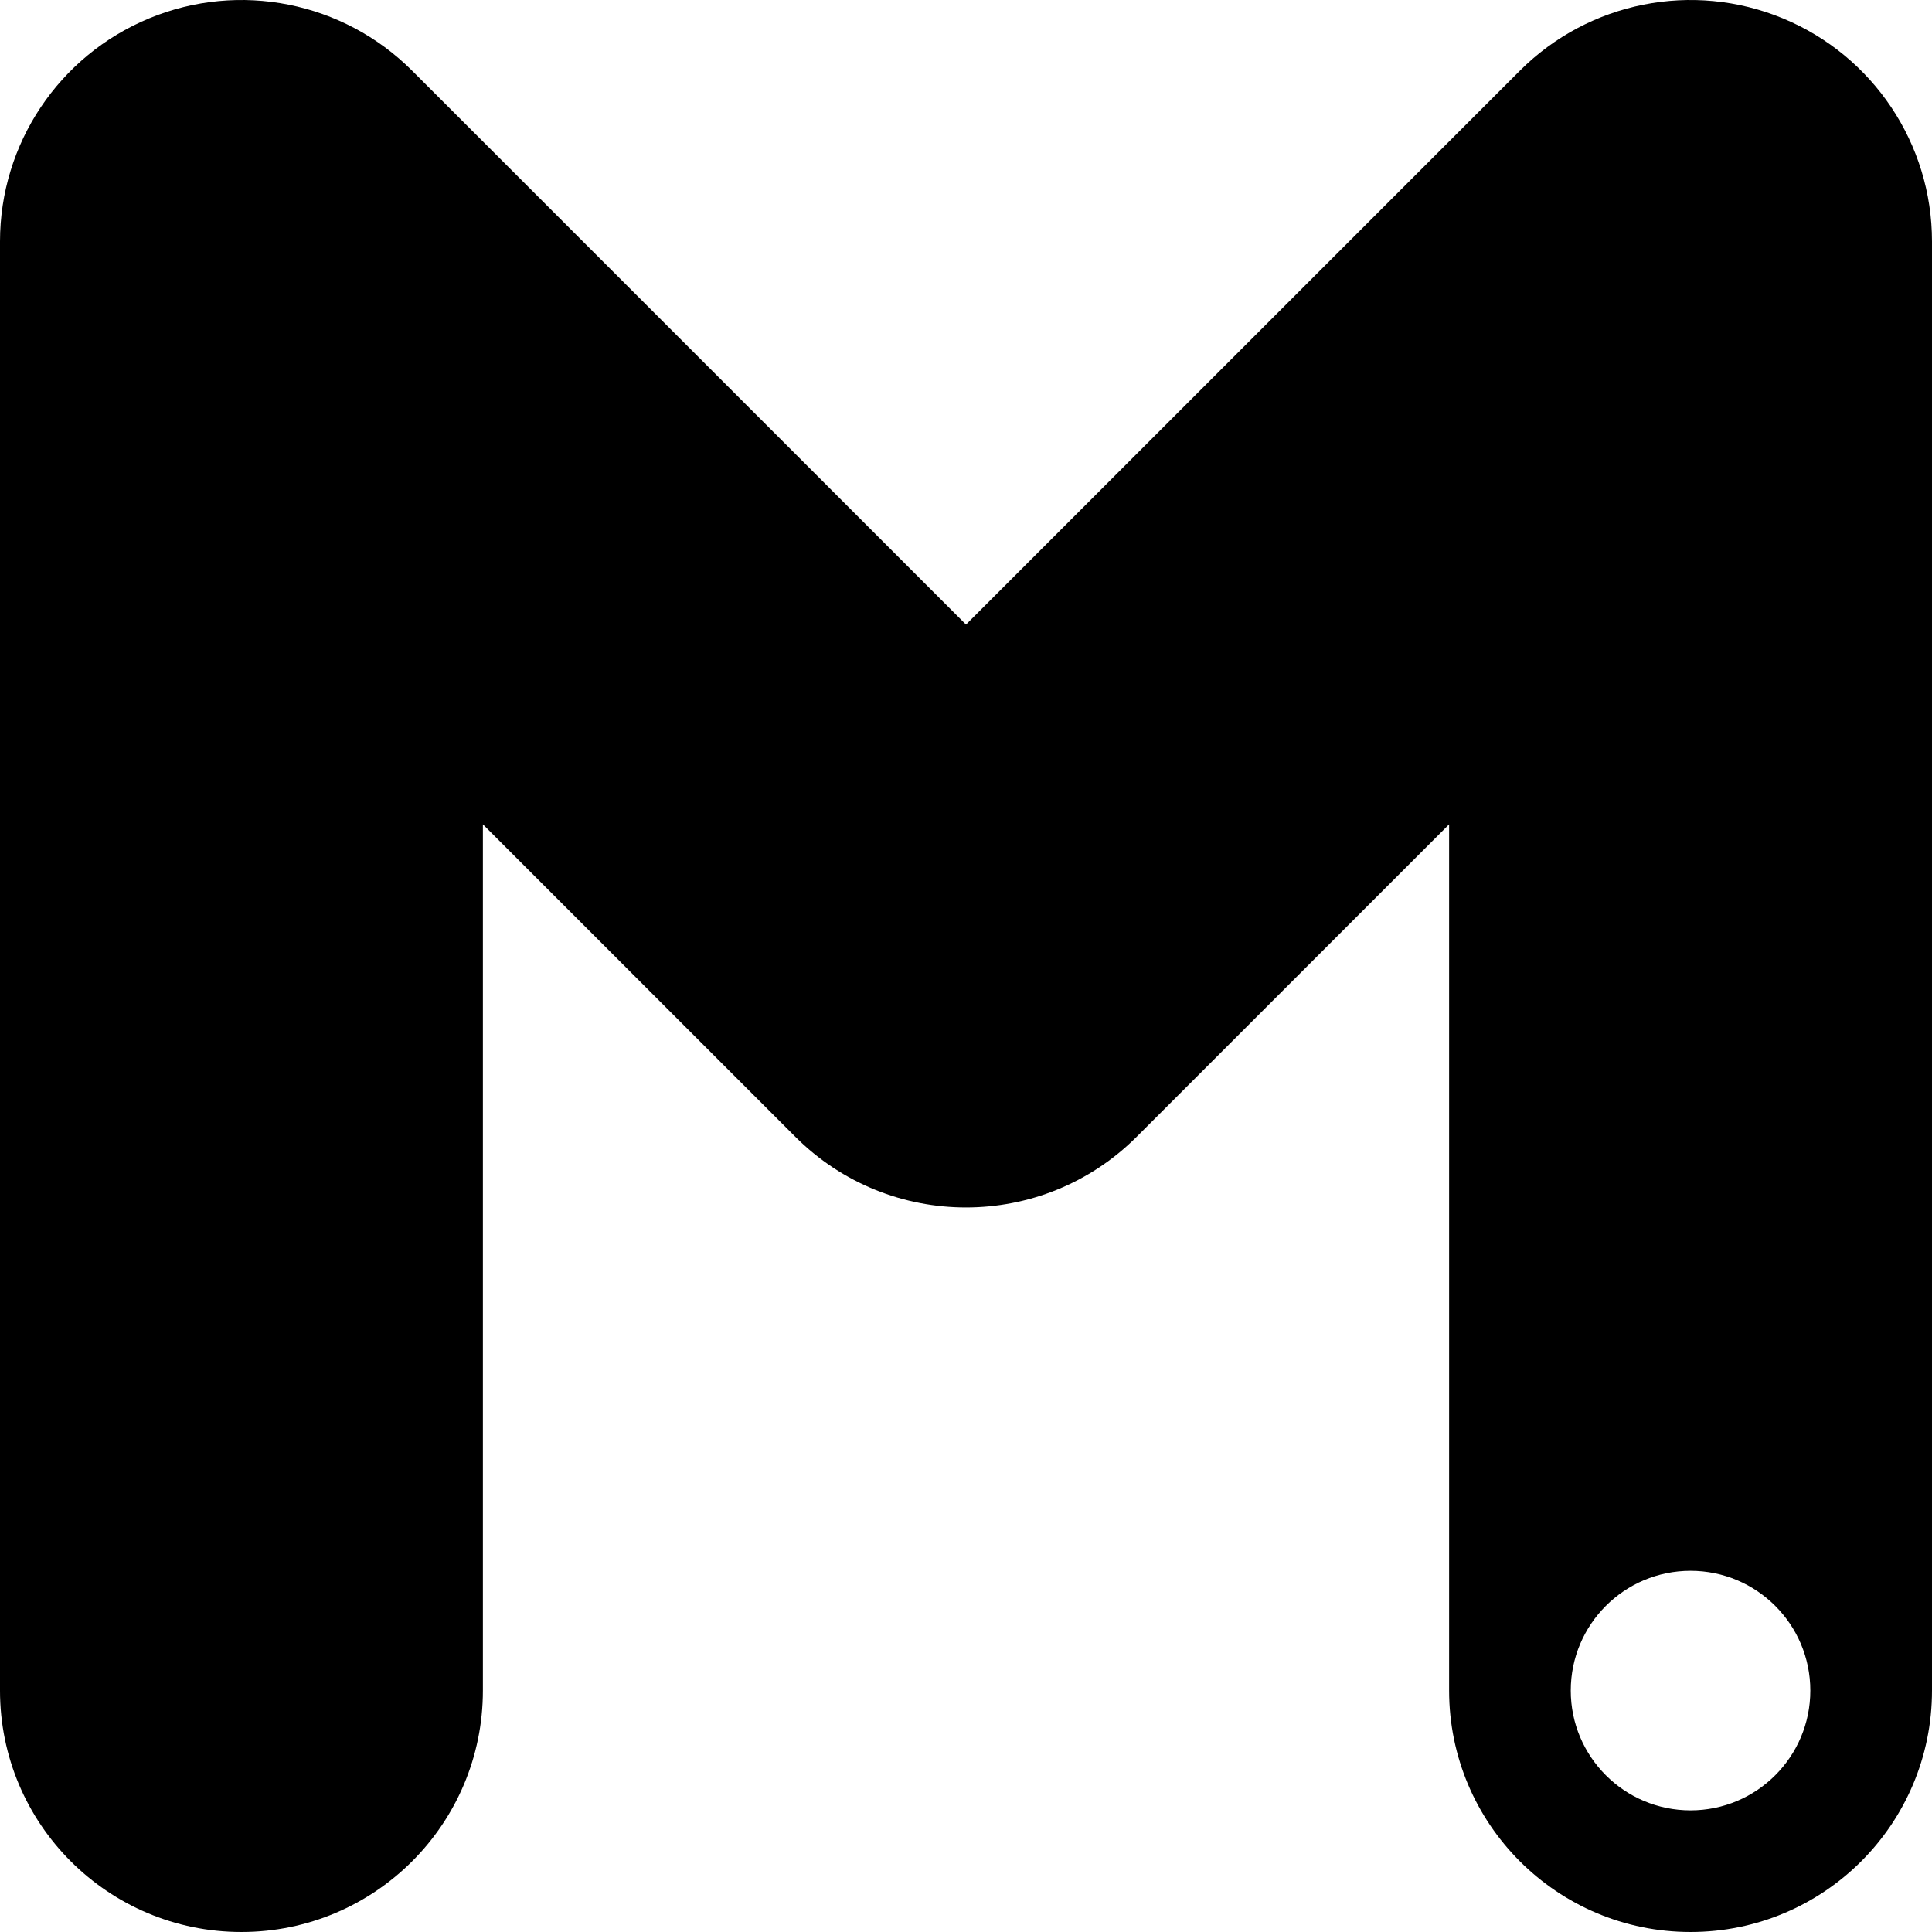
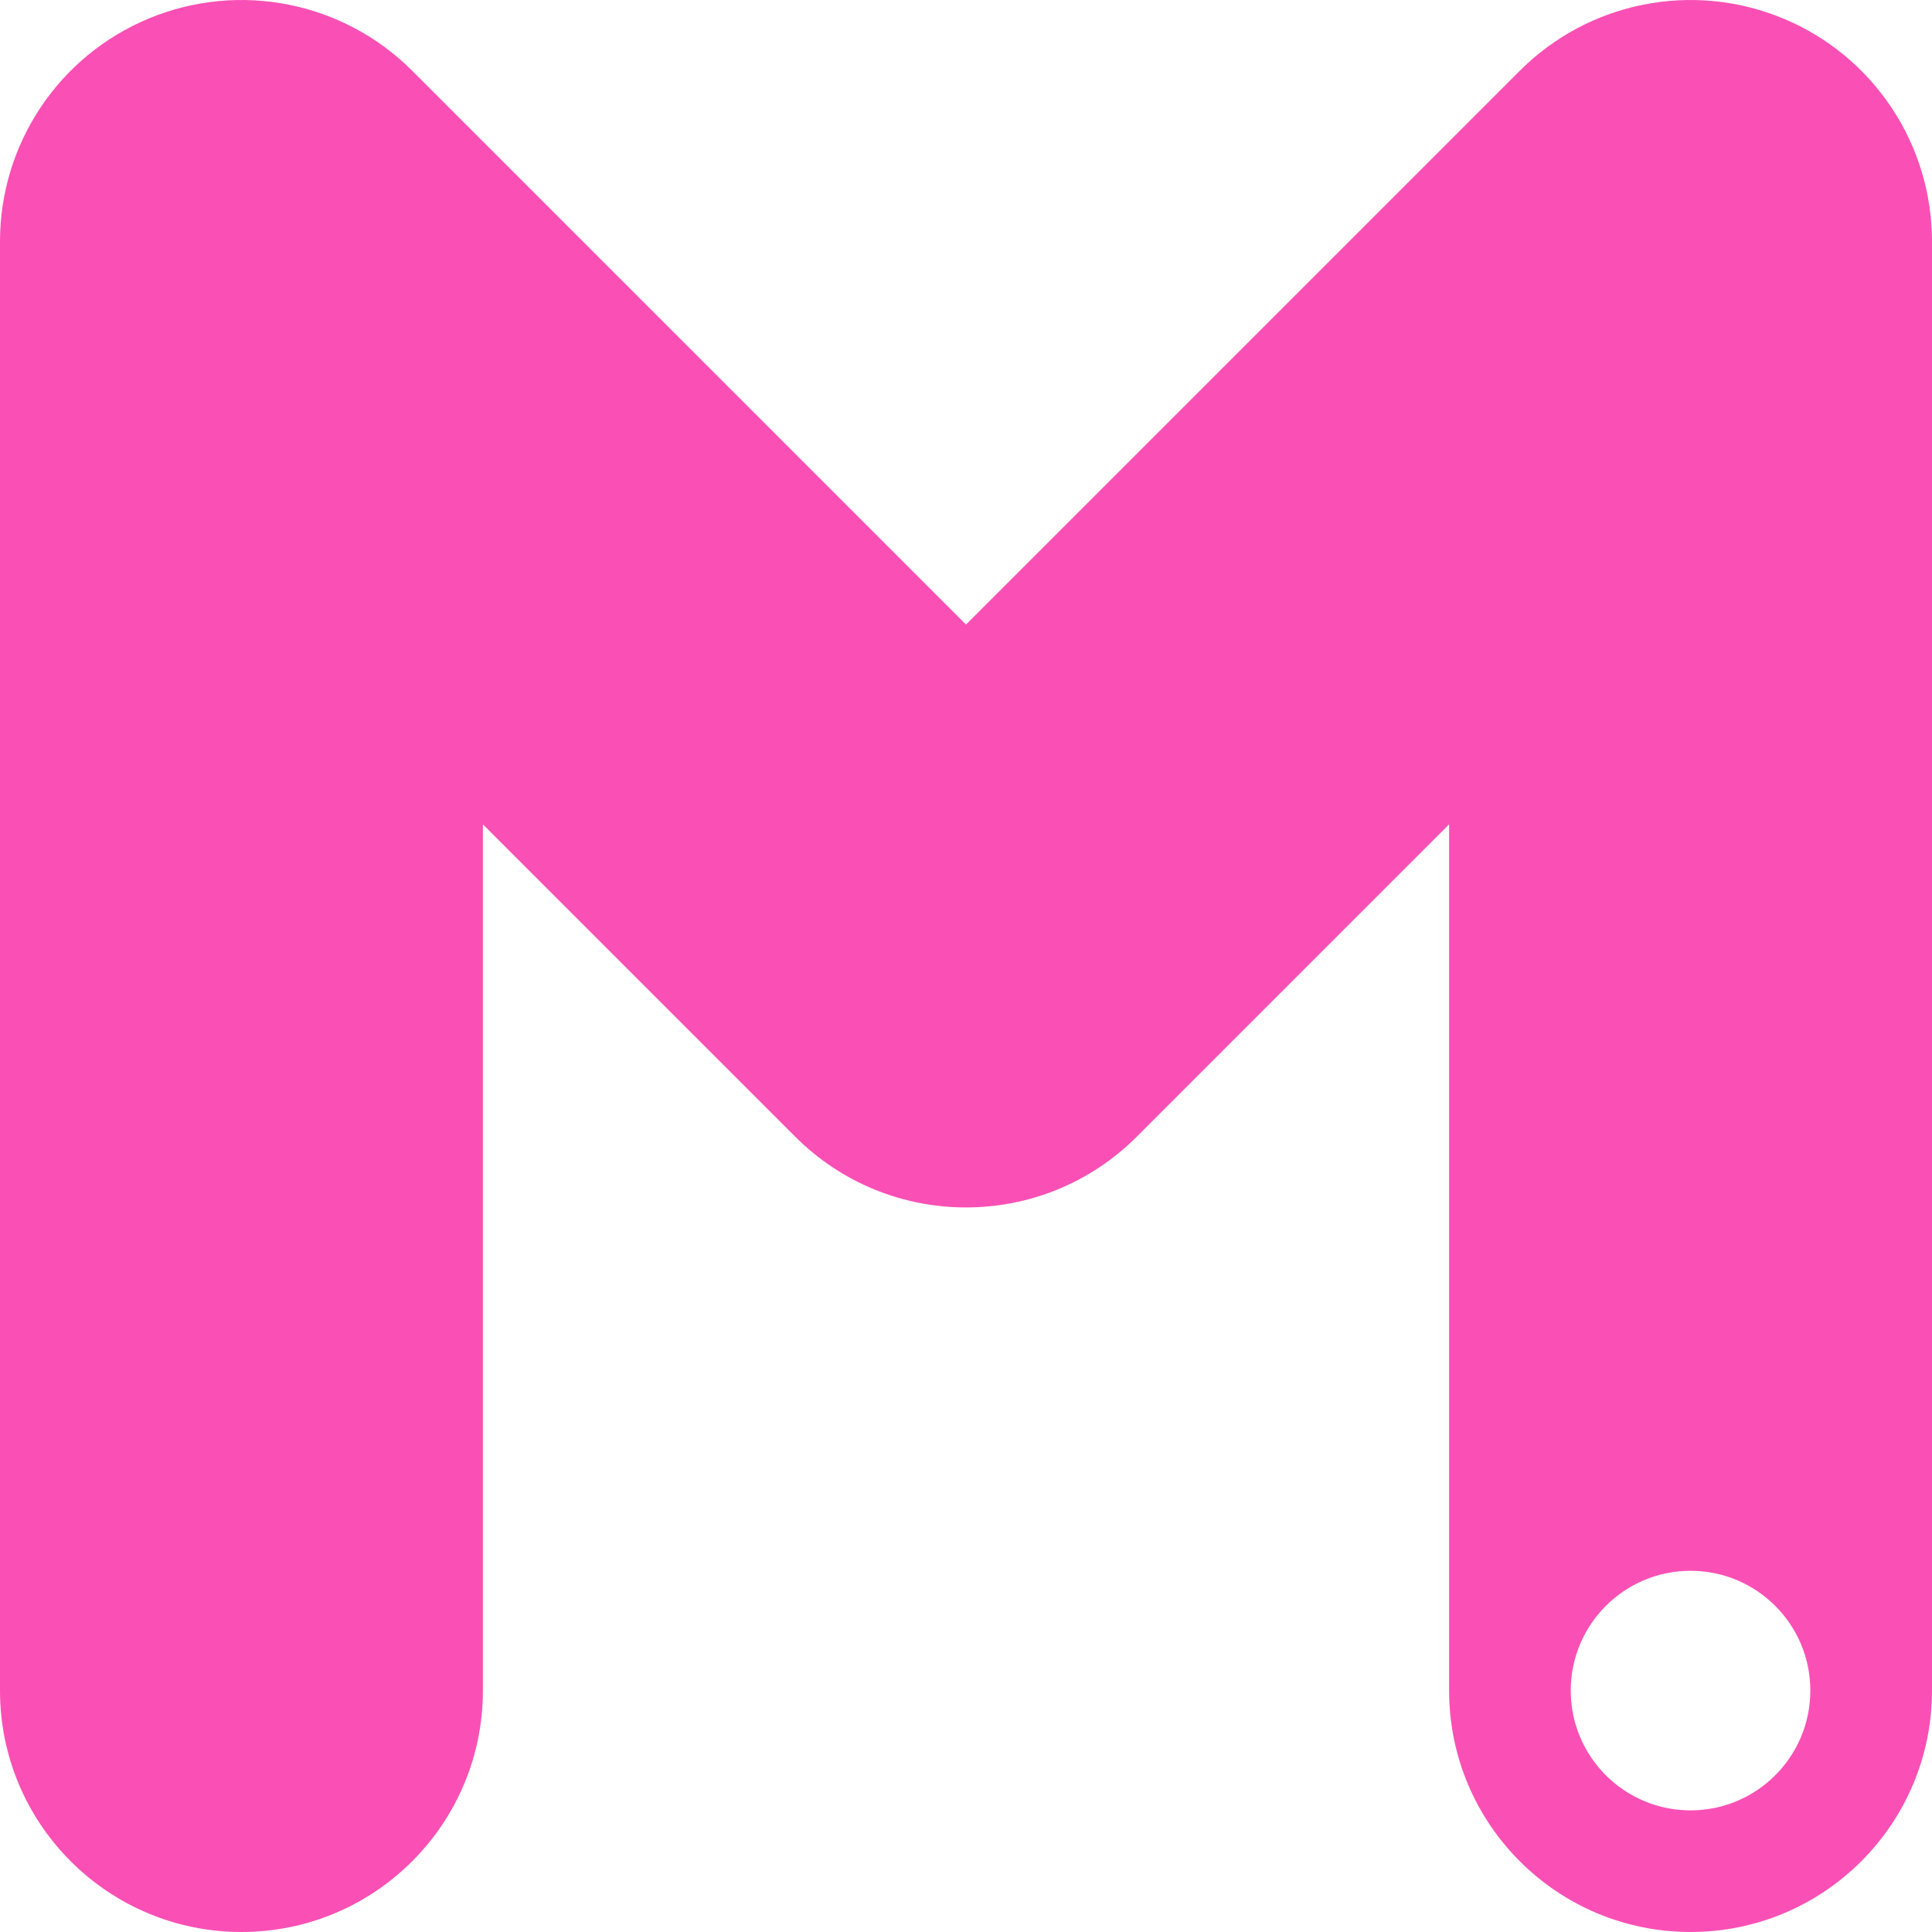
- <svg xmlns="http://www.w3.org/2000/svg" class="absolute inset-0 fill-current" viewBox="0 0 500 500">
+ <svg xmlns="http://www.w3.org/2000/svg" class="absolute inset-0" fill="#fa50b5" viewBox="0 0 500 500">
  <path id=":R5l637rpfkja:" d="M437.511,468.521c-17.121,-0 -31,-13.879 -31,-31c0,-17.121 13.879,-31 31,-31c17.121,-0 31,13.879 31,31c0,17.121 -13.879,31 -31,31m23.915,-463.762c-23.348,-9.672 -50.226,-4.327 -68.096,13.544l-143.331,143.329l-143.33,-143.329c-17.871,-17.871 -44.747,-23.216 -68.096,-13.544c-23.349,9.671 -38.574,32.455 -38.574,57.729l0,375.026c0,34.51 27.977,62.486 62.487,62.486c34.51,-0 62.486,-27.976 62.486,-62.486l0,-224.173l80.843,80.844c24.404,24.402 63.965,24.402 88.369,-0l80.843,-80.844l0,224.173c0,34.51 27.976,62.486 62.486,62.486c34.51,-0 62.486,-27.976 62.486,-62.486l0,-375.026c0,-25.274 -15.224,-48.058 -38.573,-57.729" />
</svg>
